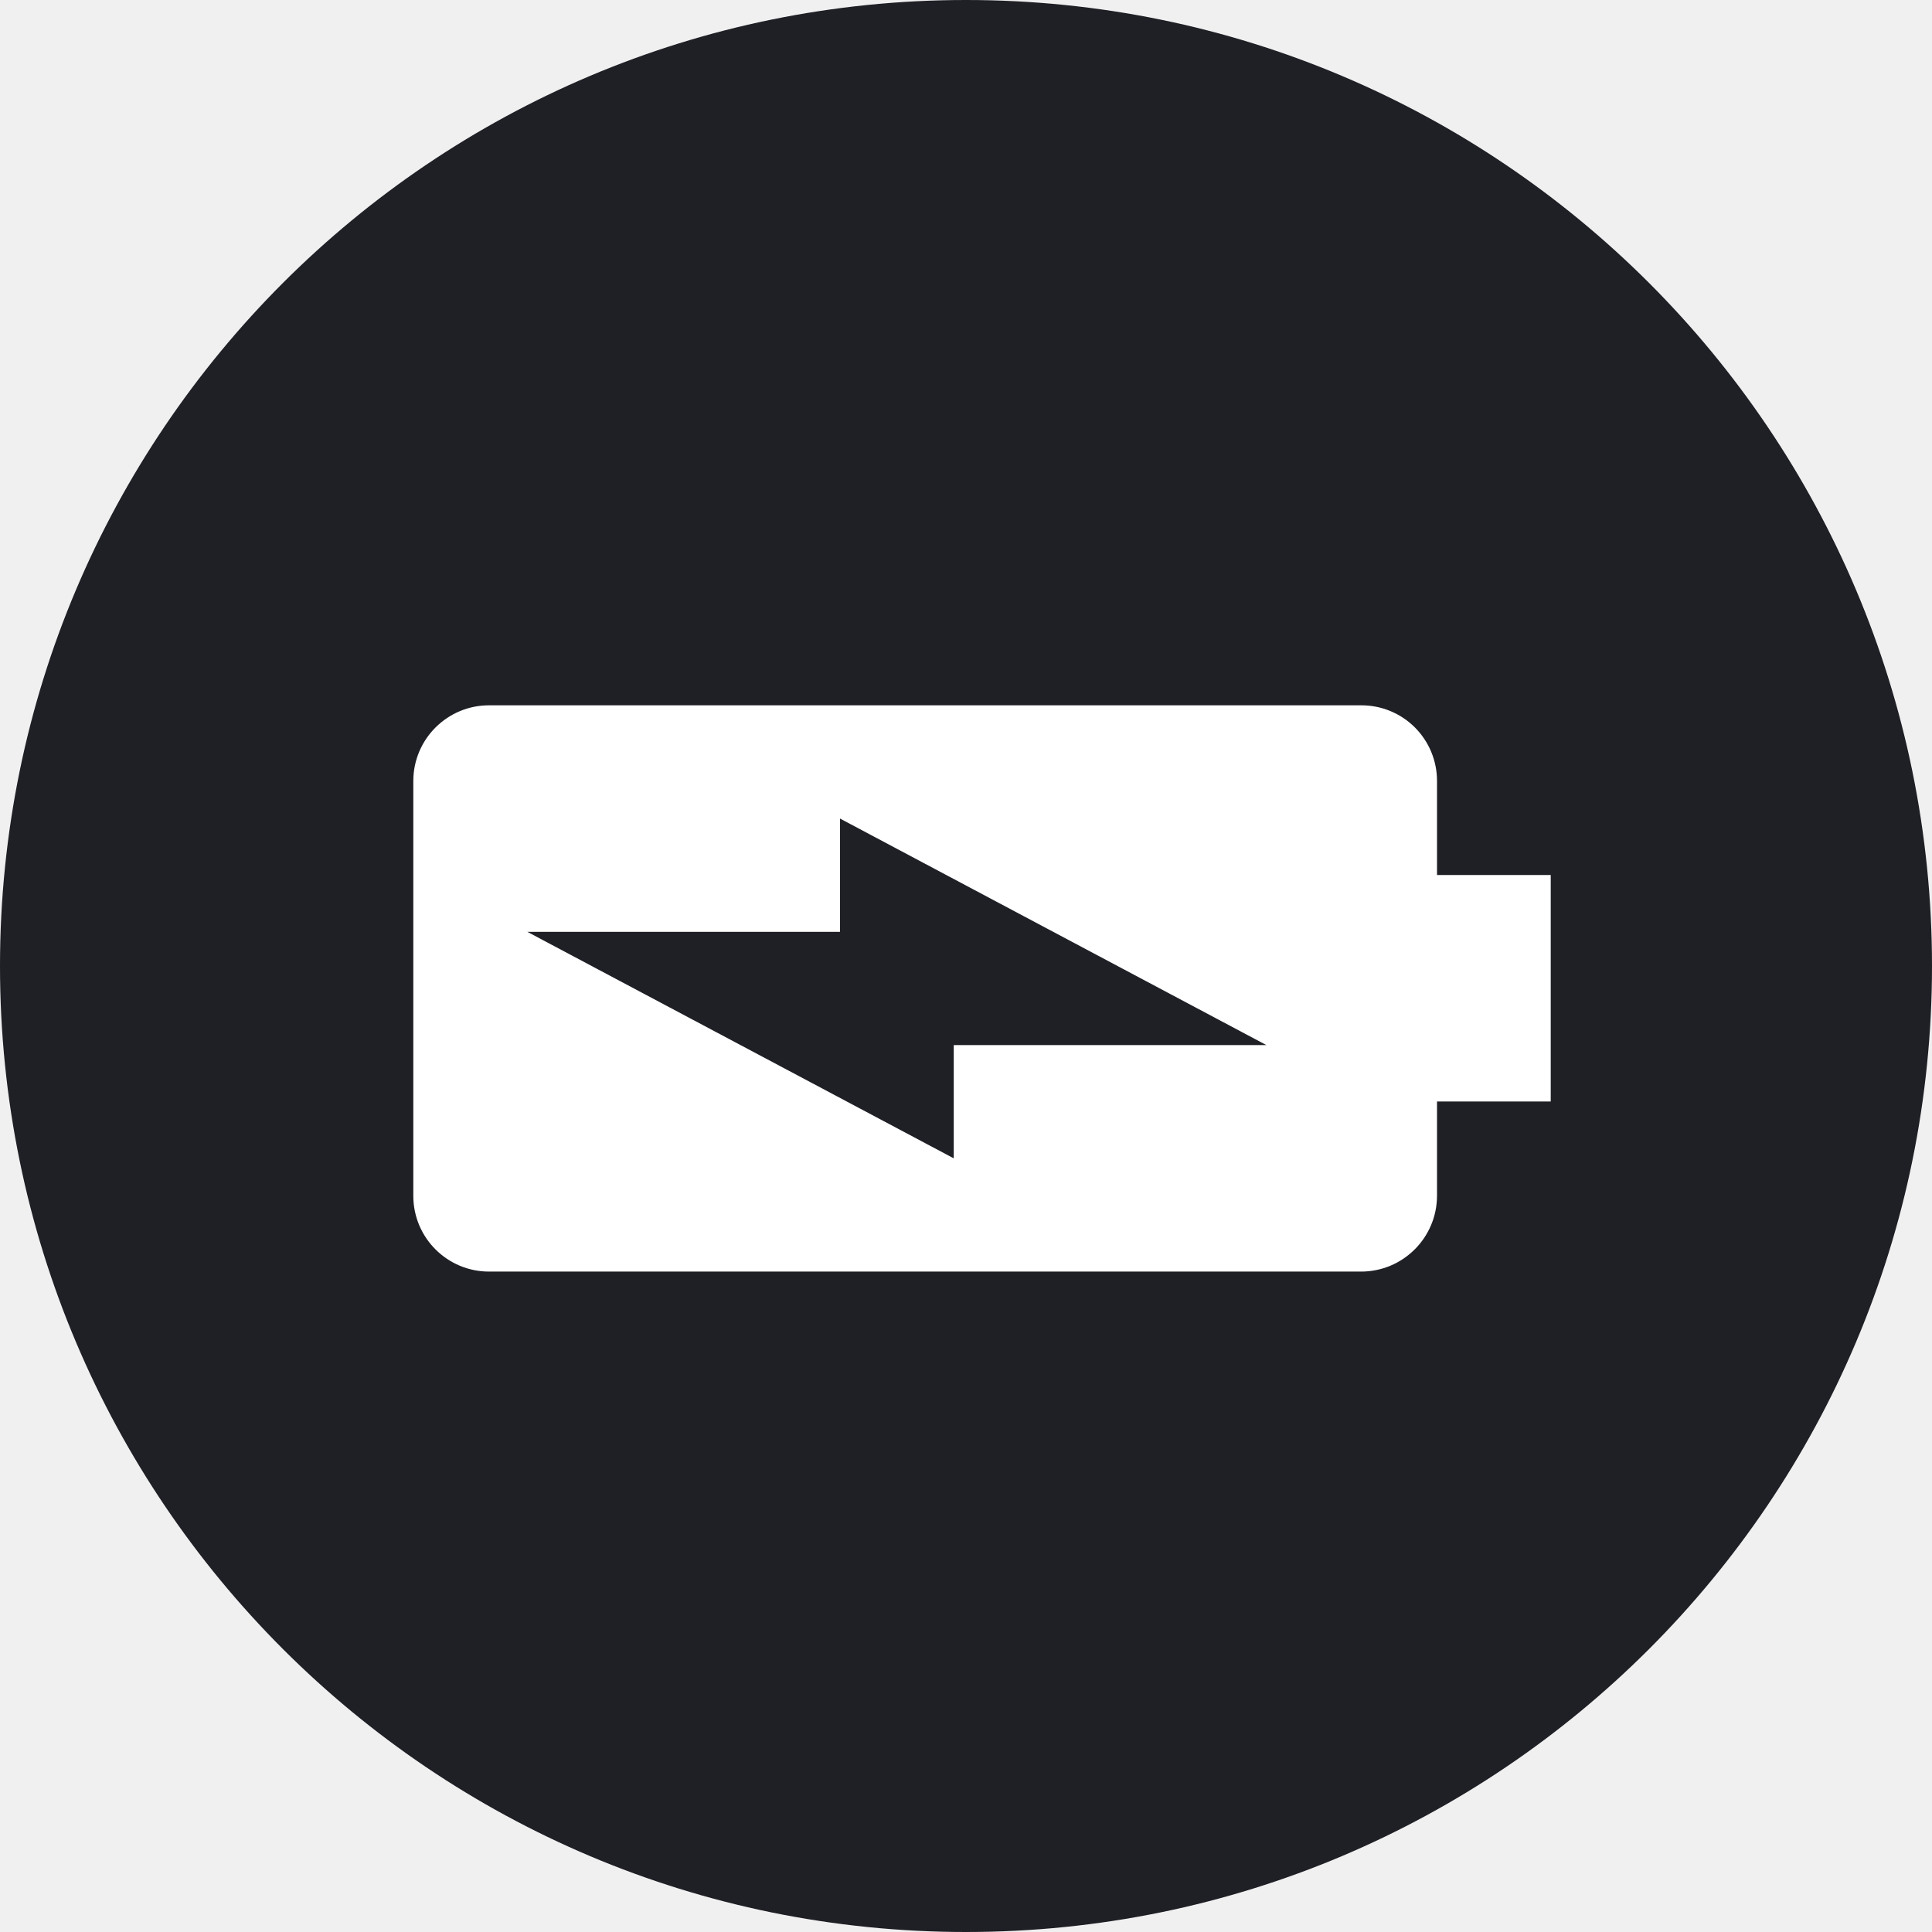
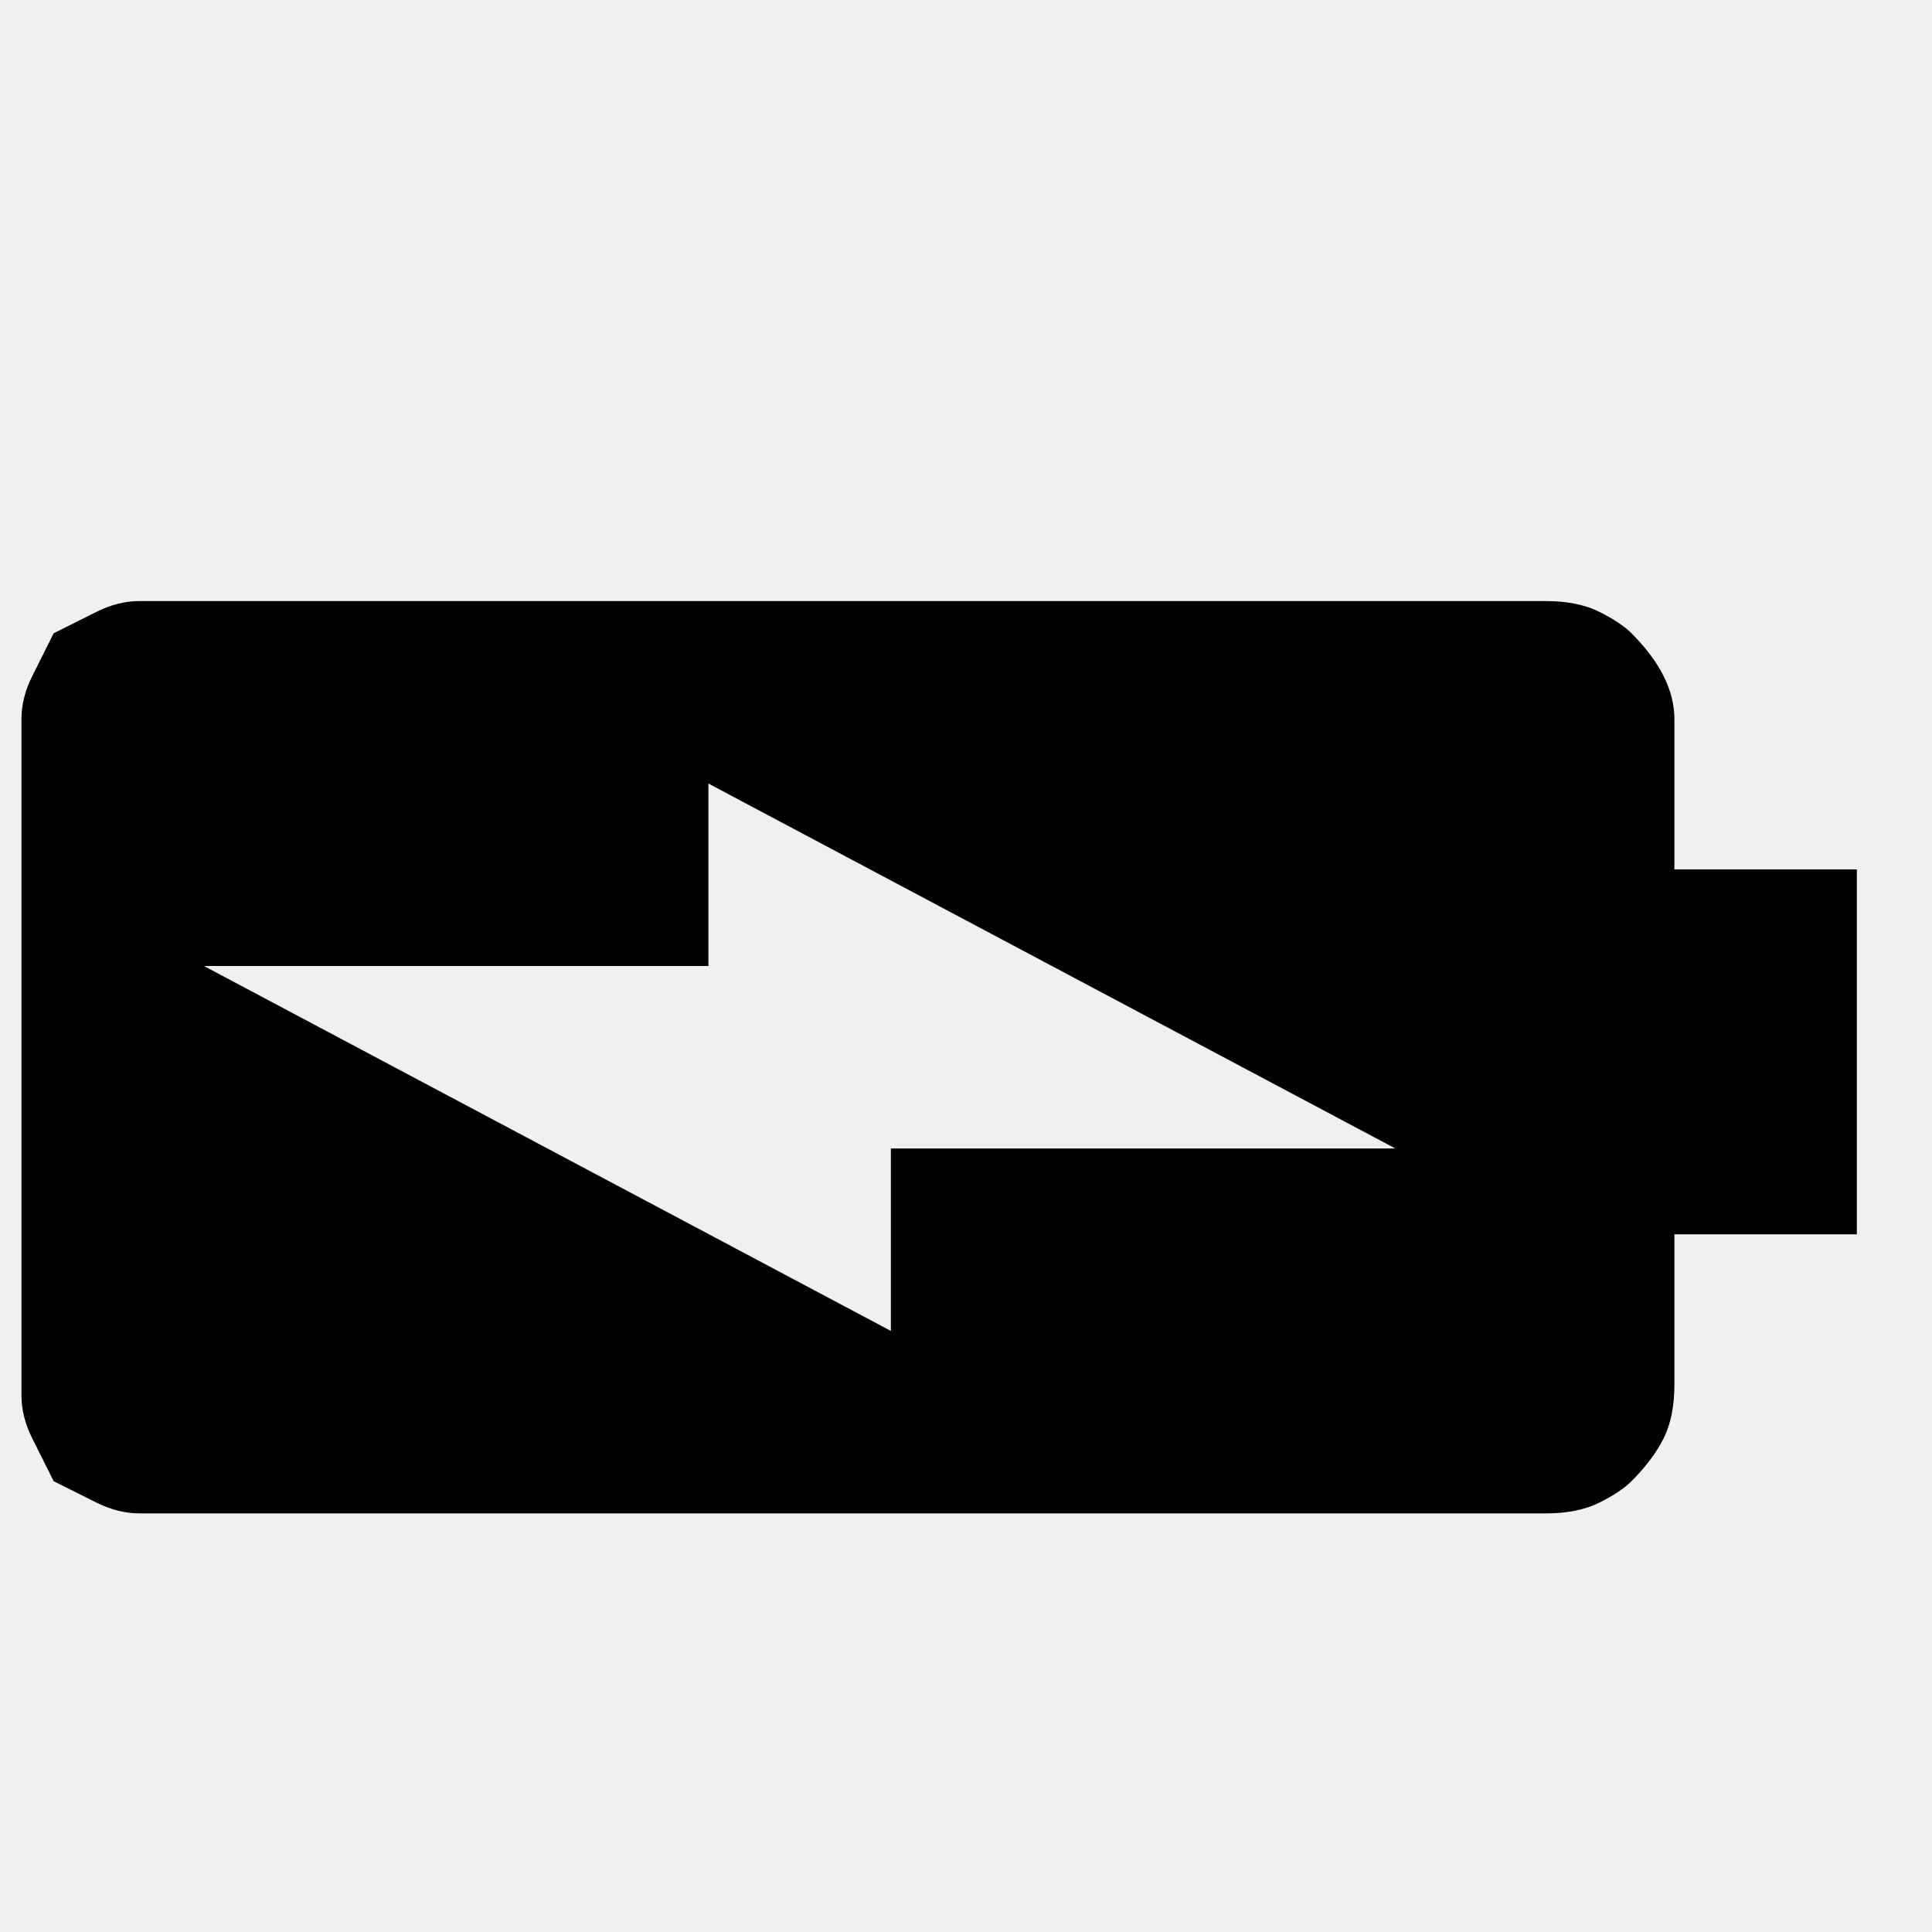
- <svg xmlns="http://www.w3.org/2000/svg" width="29" height="29" viewBox="0 0 29 29">
-   <g id="Group_43" data-name="Group 43" transform="translate(-0.222)">
-     <circle id="Ellipse_11" data-name="Ellipse 11" cx="14.5" cy="14.5" r="14.5" transform="translate(0.222)" fill="#1f2026" />
-     <g id="Group_42" data-name="Group 42" transform="translate(0 0)">
-       <rect id="Rectangle_44" data-name="Rectangle 44" width="29" height="29" transform="translate(0.222)" fill="none" />
-       <path id="Path_373" data-name="Path 373" d="M7.362,1.707H5.947V0h-3.4V1.707H1.134A1.134,1.134,0,0,0,0,2.846V15.934a1.137,1.137,0,0,0,1.134,1.139H7.366A1.137,1.137,0,0,0,8.5,15.934V2.846A1.14,1.14,0,0,0,7.362,1.707ZM3.4,15.362V10.668H1.7l3.4-6.4V8.961H6.8Z" transform="translate(23.499 10.587) rotate(90)" fill="#fff" />
-     </g>
-   </g>
+ <svg xmlns="http://www.w3.org/2000/svg" version="1.2" viewBox="0 0 18 18" width="18" height="18">
+   <style />
+   <path fill-rule="evenodd" d="m15.5 13.4q-0.1 0.2-0.3 0.4-0.1 0.1-0.3 0.2-0.2 0.1-0.5 0.1h-13.1q-0.2 0-0.4-0.1-0.2-0.1-0.4-0.2-0.1-0.2-0.2-0.4-0.1-0.2-0.1-0.4v-6.3q0-0.2 0.1-0.4 0.1-0.2 0.2-0.4 0.2-0.1 0.4-0.2 0.2-0.1 0.4-0.1h13.1q0.3 0 0.5 0.1 0.2 0.1 0.3 0.2 0.2 0.2 0.3 0.4 0.1 0.2 0.1 0.4v1.4h1.7v3.4h-1.7v1.4q0 0.3-0.1 0.5zm-7.2-1v-1.7h4.7l-6.4-3.4v1.7h-4.7z" />
</svg>
